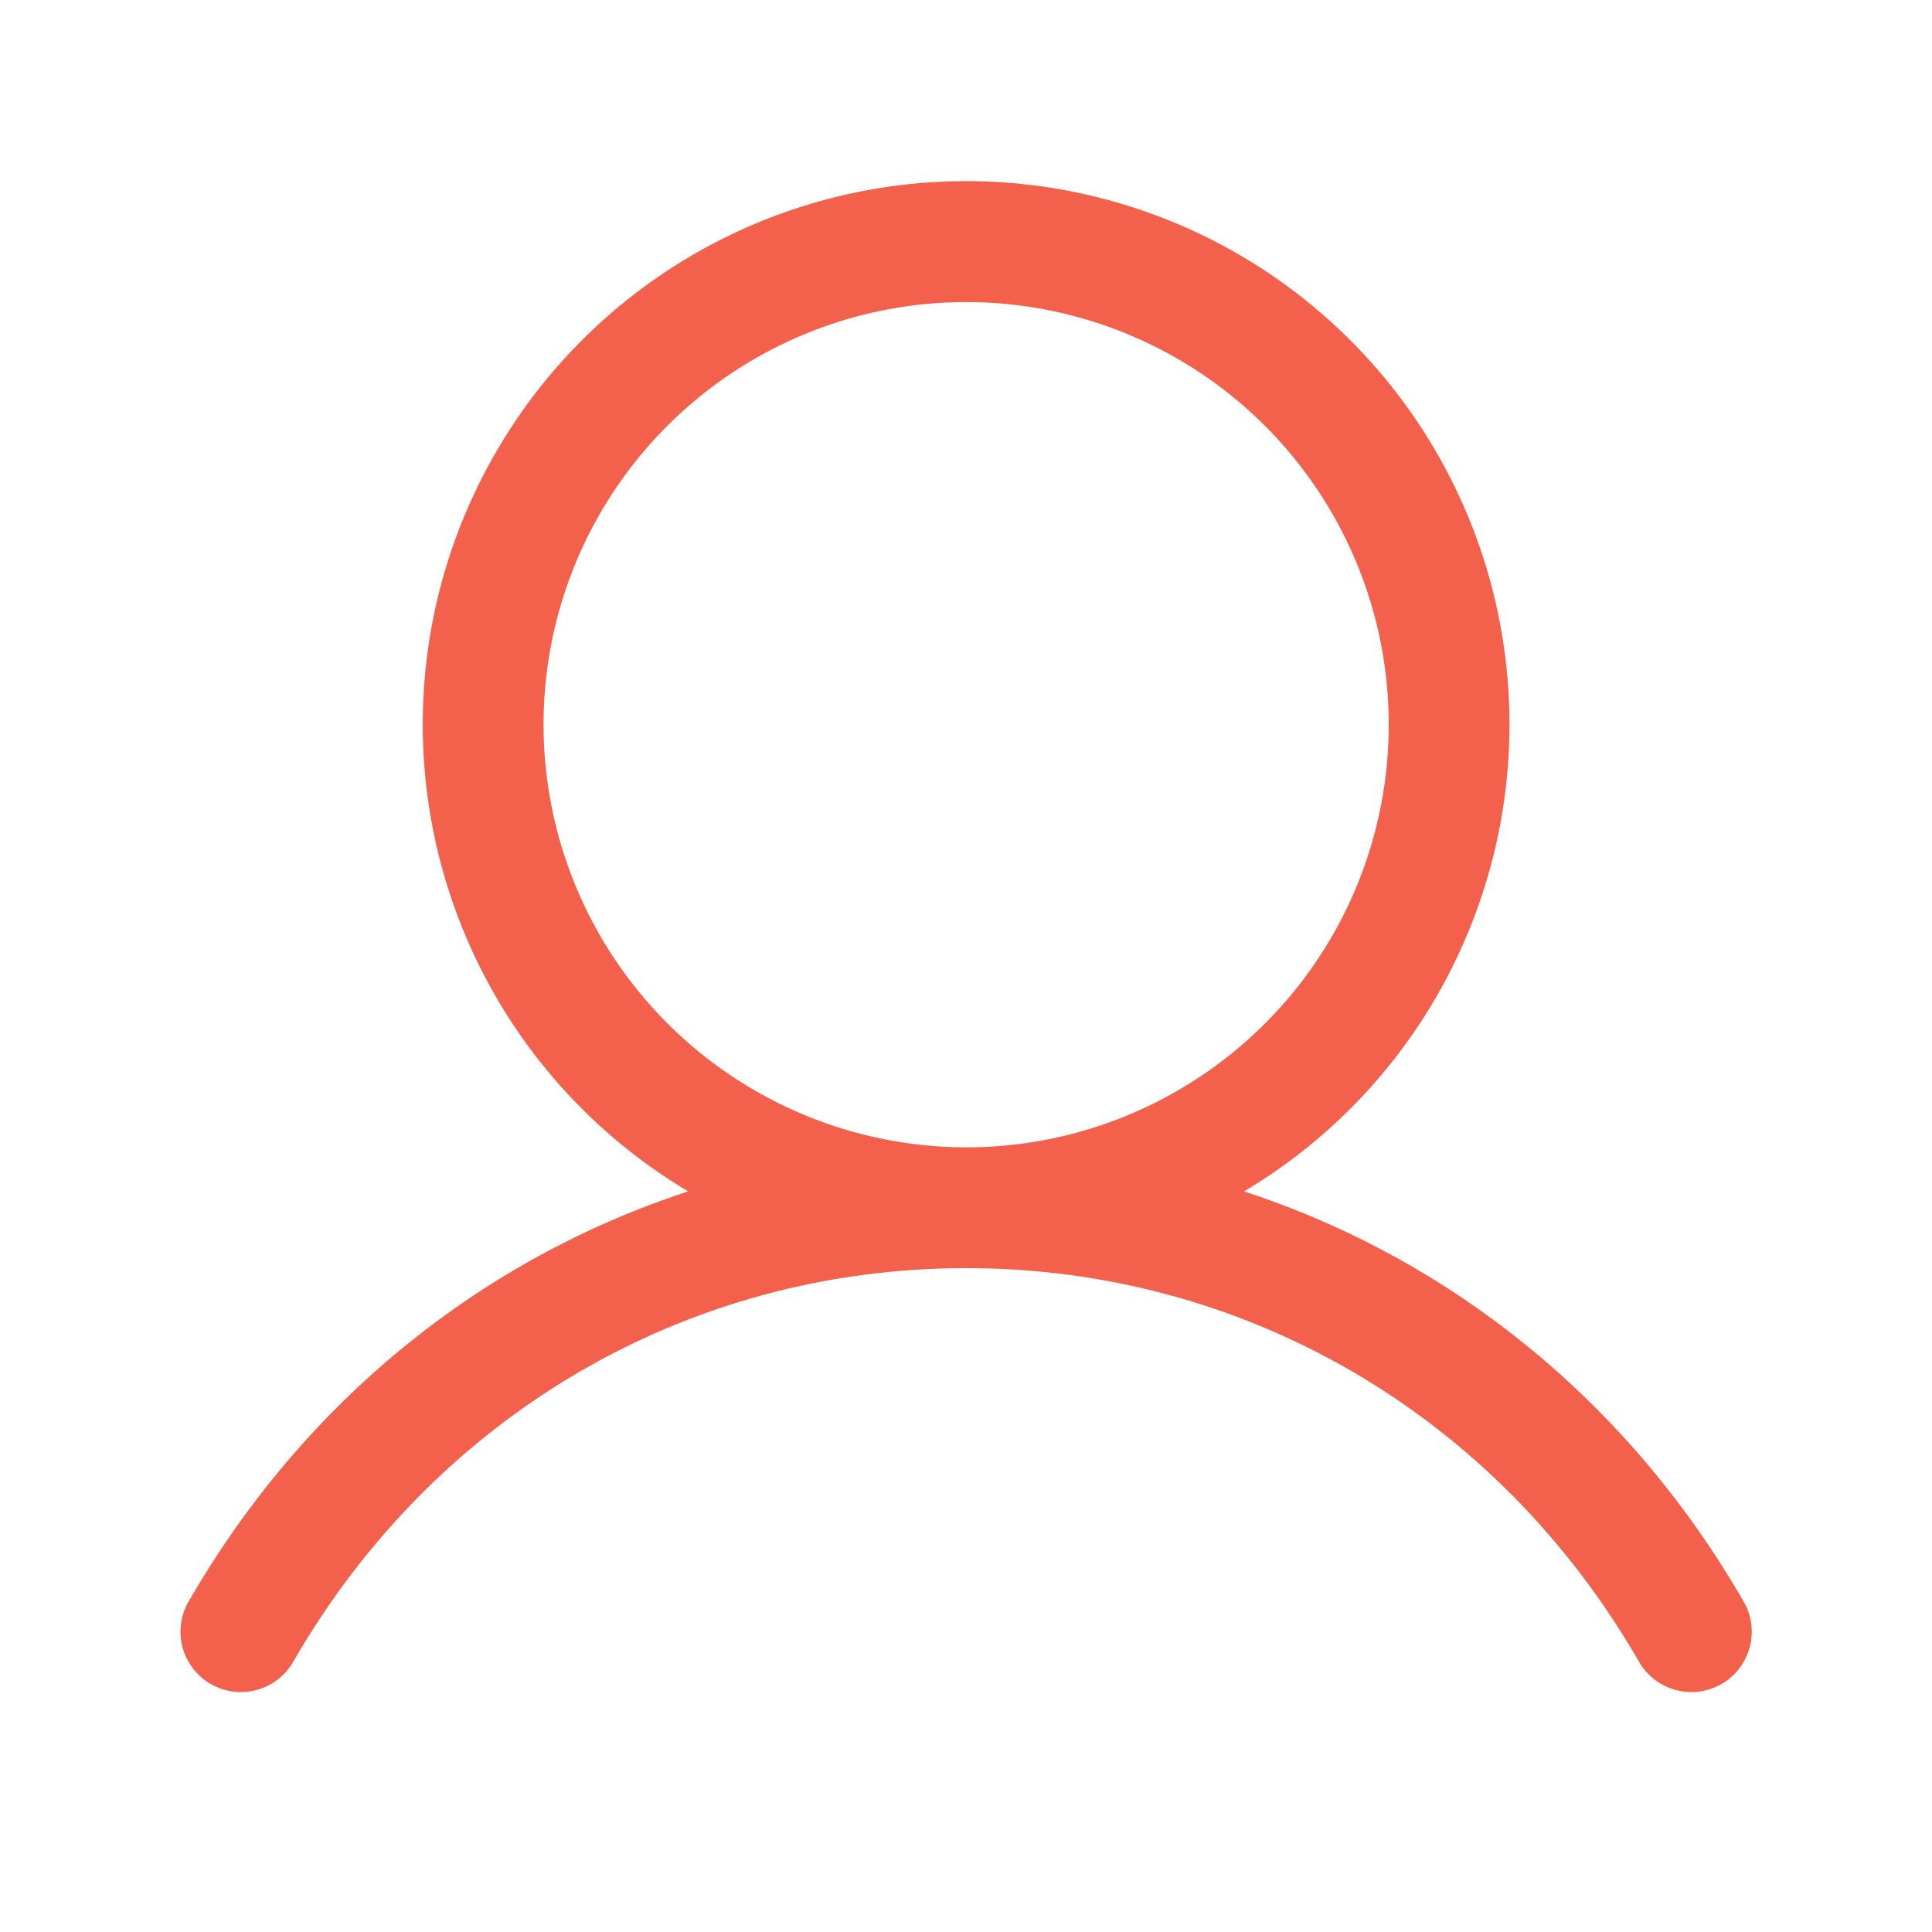
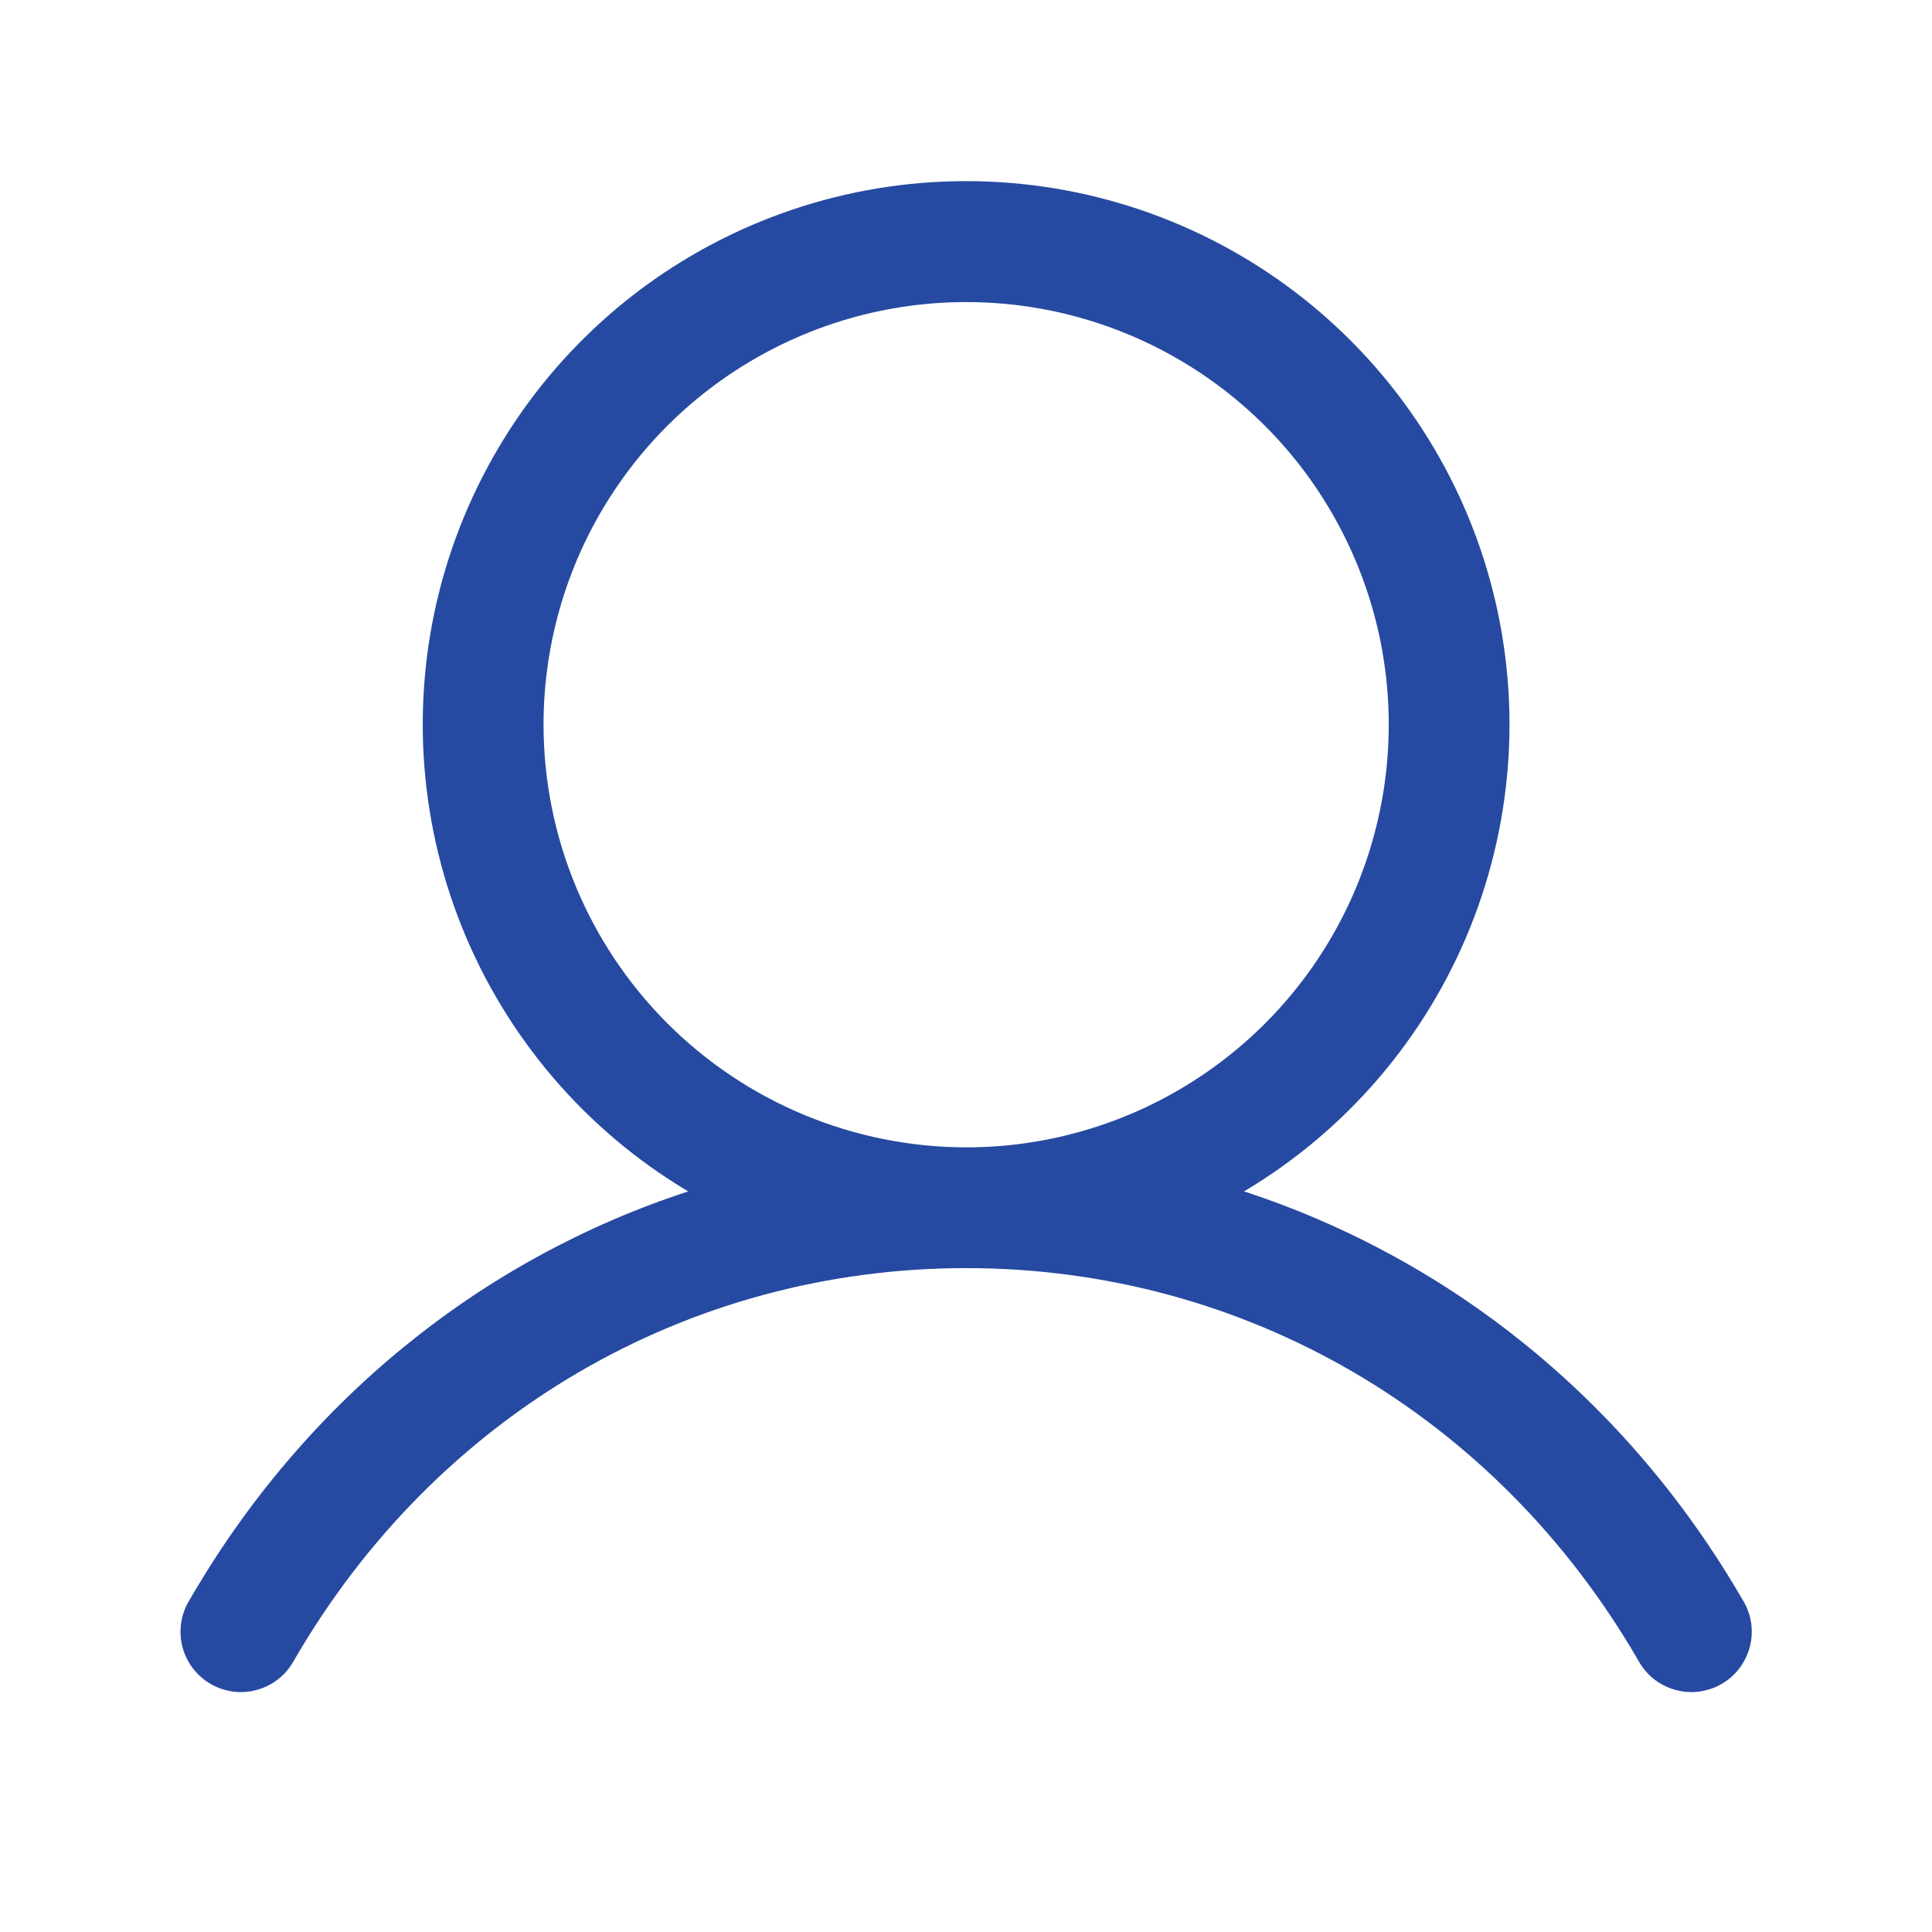
<svg xmlns="http://www.w3.org/2000/svg" width="24" height="24" viewBox="0 0 24 24" fill="none">
  <g id="ph:user">
-     <path id="Vector" d="M21.65 19.878C20.223 17.409 18.022 15.639 15.454 14.8C16.725 14.044 17.711 12.892 18.263 11.521C18.815 10.149 18.902 8.635 18.51 7.209C18.118 5.784 17.268 4.527 16.093 3.631C14.917 2.735 13.48 2.25 12.002 2.25C10.523 2.25 9.086 2.735 7.91 3.631C6.735 4.527 5.886 5.784 5.493 7.209C5.101 8.635 5.188 10.149 5.74 11.521C6.292 12.892 7.279 14.044 8.549 14.8C5.981 15.638 3.781 17.408 2.353 19.878C2.3 19.963 2.266 20.058 2.251 20.157C2.236 20.256 2.241 20.357 2.265 20.454C2.29 20.551 2.334 20.642 2.394 20.722C2.455 20.802 2.53 20.869 2.617 20.919C2.704 20.969 2.8 21.001 2.899 21.014C2.998 21.026 3.099 21.019 3.196 20.991C3.292 20.964 3.382 20.918 3.46 20.856C3.539 20.793 3.603 20.716 3.651 20.628C5.418 17.575 8.539 15.753 12.002 15.753C15.464 15.753 18.586 17.575 20.352 20.628C20.4 20.716 20.465 20.793 20.543 20.856C20.621 20.918 20.711 20.964 20.808 20.991C20.904 21.019 21.005 21.026 21.104 21.014C21.203 21.001 21.299 20.969 21.386 20.919C21.473 20.869 21.549 20.802 21.609 20.722C21.669 20.642 21.713 20.551 21.738 20.454C21.763 20.357 21.767 20.256 21.753 20.157C21.737 20.058 21.703 19.963 21.65 19.878ZM6.752 9.003C6.752 7.964 7.059 6.949 7.636 6.086C8.213 5.222 9.033 4.55 9.993 4.152C10.952 3.755 12.007 3.651 13.026 3.853C14.044 4.056 14.98 4.556 15.714 5.29C16.448 6.024 16.948 6.96 17.151 7.978C17.353 8.997 17.249 10.052 16.852 11.012C16.455 11.971 15.782 12.791 14.918 13.368C14.055 13.945 13.04 14.253 12.002 14.253C10.61 14.251 9.275 13.697 8.291 12.713C7.307 11.729 6.753 10.395 6.752 9.003Z" fill="#F3604C" />
+     <path id="Vector" d="M21.65 19.878C20.223 17.409 18.022 15.639 15.454 14.8C16.725 14.044 17.711 12.892 18.263 11.521C18.815 10.149 18.902 8.635 18.51 7.209C18.118 5.784 17.268 4.527 16.093 3.631C14.917 2.735 13.48 2.25 12.002 2.25C10.523 2.25 9.086 2.735 7.91 3.631C6.735 4.527 5.886 5.784 5.493 7.209C5.101 8.635 5.188 10.149 5.74 11.521C6.292 12.892 7.279 14.044 8.549 14.8C5.981 15.638 3.781 17.408 2.353 19.878C2.3 19.963 2.266 20.058 2.251 20.157C2.236 20.256 2.241 20.357 2.265 20.454C2.29 20.551 2.334 20.642 2.394 20.722C2.455 20.802 2.53 20.869 2.617 20.919C2.704 20.969 2.8 21.001 2.899 21.014C2.998 21.026 3.099 21.019 3.196 20.991C3.292 20.964 3.382 20.918 3.46 20.856C3.539 20.793 3.603 20.716 3.651 20.628C5.418 17.575 8.539 15.753 12.002 15.753C15.464 15.753 18.586 17.575 20.352 20.628C20.4 20.716 20.465 20.793 20.543 20.856C20.621 20.918 20.711 20.964 20.808 20.991C20.904 21.019 21.005 21.026 21.104 21.014C21.203 21.001 21.299 20.969 21.386 20.919C21.473 20.869 21.549 20.802 21.609 20.722C21.669 20.642 21.713 20.551 21.738 20.454C21.763 20.357 21.767 20.256 21.753 20.157C21.737 20.058 21.703 19.963 21.65 19.878ZM6.752 9.003C6.752 7.964 7.059 6.949 7.636 6.086C8.213 5.222 9.033 4.55 9.993 4.152C10.952 3.755 12.007 3.651 13.026 3.853C14.044 4.056 14.98 4.556 15.714 5.29C16.448 6.024 16.948 6.96 17.151 7.978C17.353 8.997 17.249 10.052 16.852 11.012C16.455 11.971 15.782 12.791 14.918 13.368C14.055 13.945 13.04 14.253 12.002 14.253C10.61 14.251 9.275 13.697 8.291 12.713C7.307 11.729 6.753 10.395 6.752 9.003Z" fill="#264aa1" />
  </g>
</svg>
